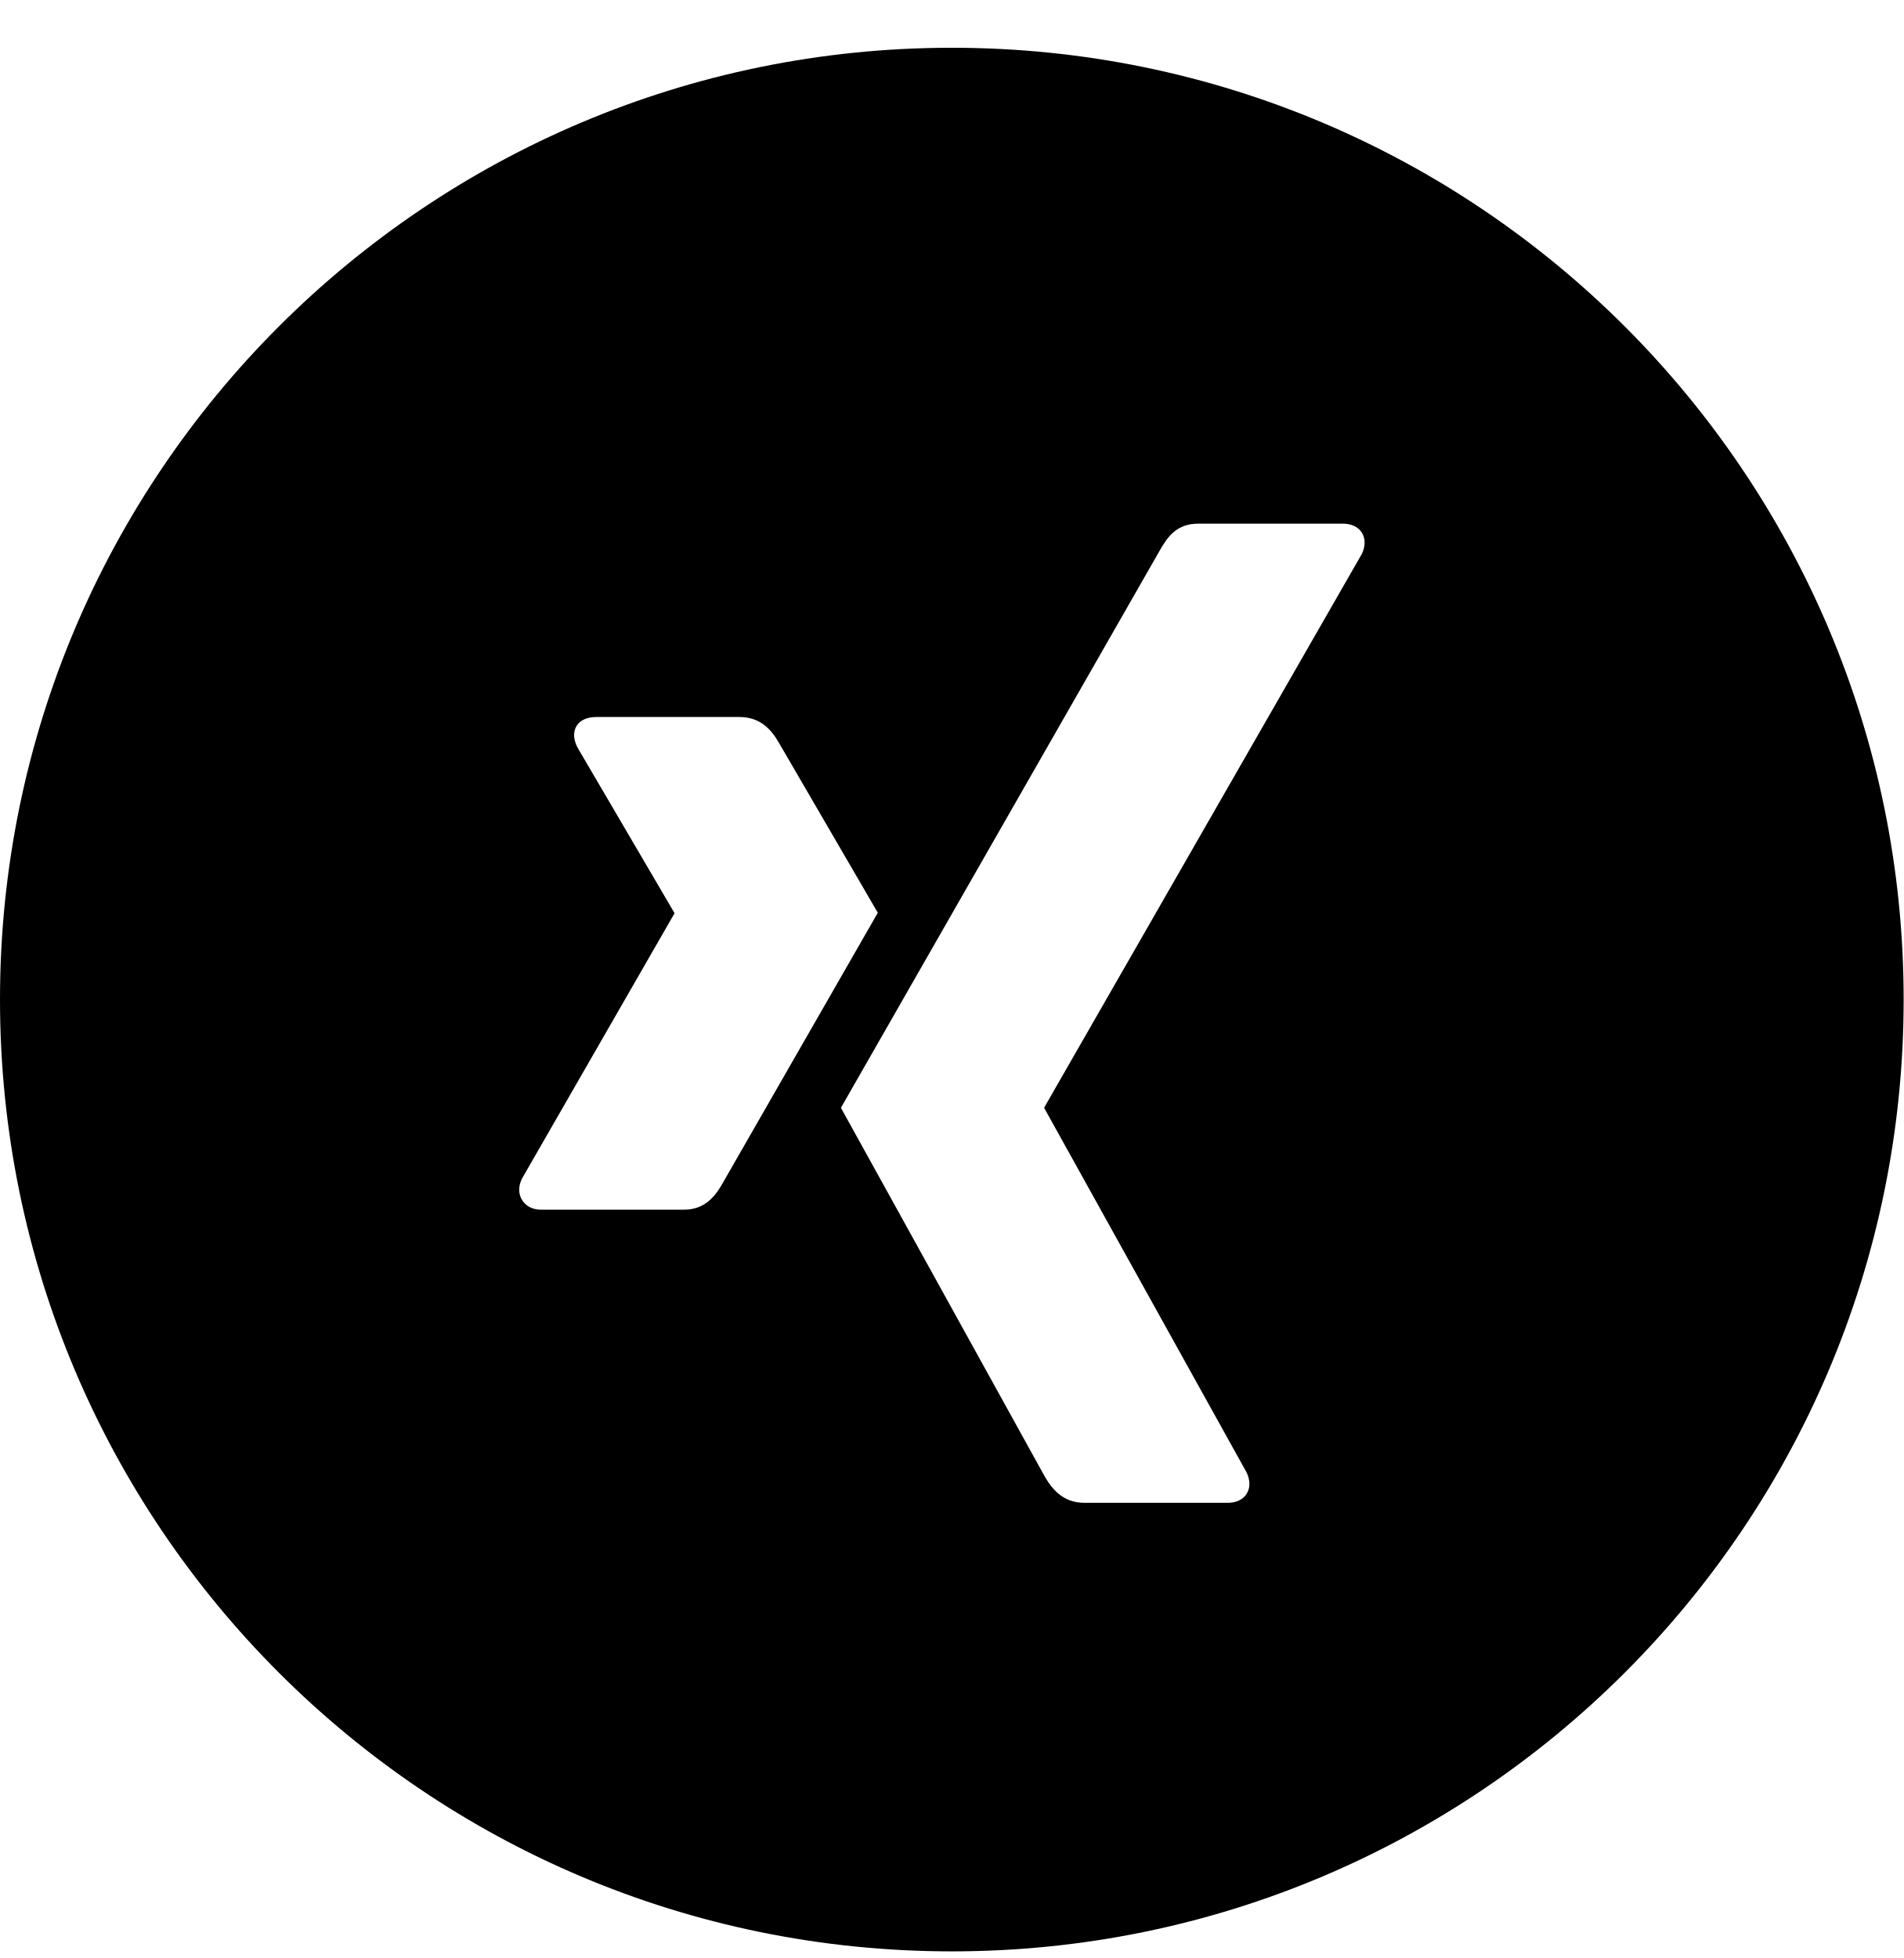
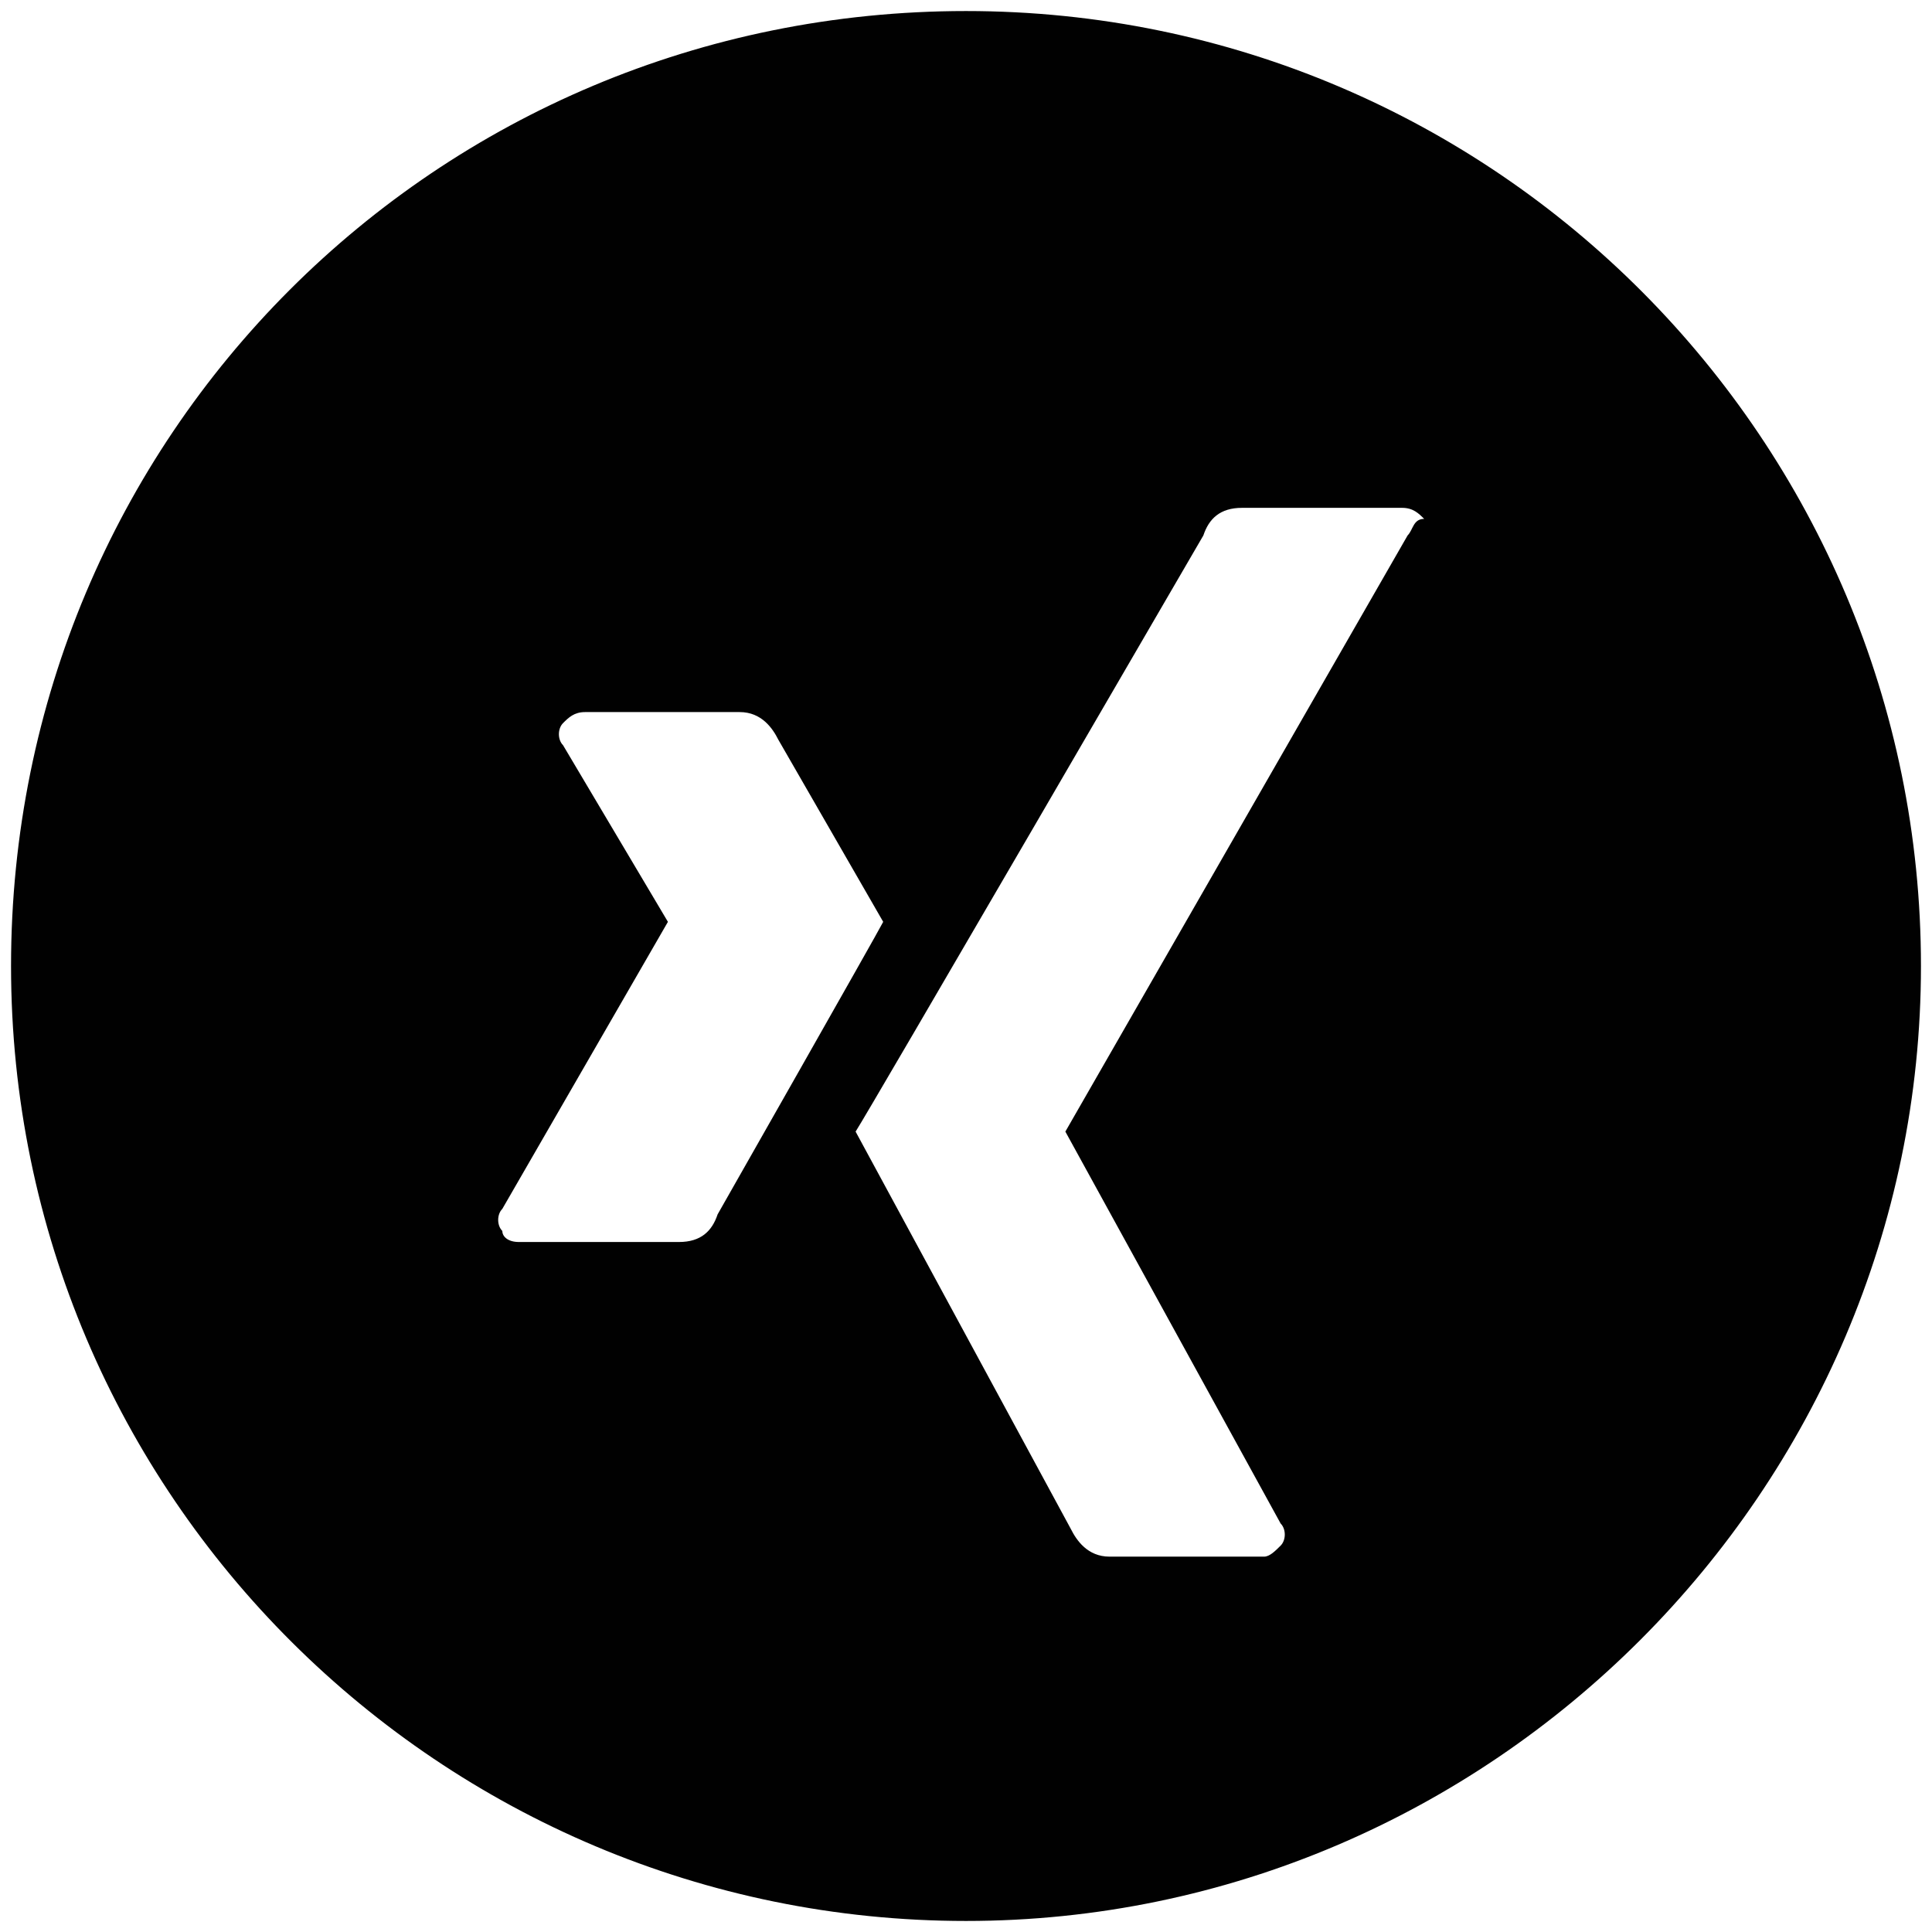
- <svg xmlns="http://www.w3.org/2000/svg" width="35px" height="36px" shape-rendering="geometricPrecision" viewBox="0 0 35 36" version="1.1">
-   <defs />
-   <g id="Page-1" stroke="none" stroke-width="1" fill="none" fill-rule="evenodd">
-     <g id="xing" fill="#000000">
-       <g id="Symbols">
-         <g id="header_normal_230">
-           <g id="Social">
-             <g id="Group" transform="translate(0, 0.878131)">
-               <g id="Xing">
-                 <path d="M17.5,0 C7.835,0 0,7.835 0,17.5 C0,27.165 7.835,35 17.5,35 C27.165,35 35,27.165 35,17.5 C35,7.835 27.165,0 17.5,0 Z M25.033,9.316 L19.201,19.481 C19.198,19.486 19.198,19.493 19.201,19.498 L22.915,26.186 C22.988,26.33 22.99,26.477 22.92,26.588 C22.853,26.694 22.729,26.753 22.57,26.753 L19.939,26.753 C19.536,26.753 19.334,26.489 19.203,26.259 C19.203,26.259 15.47,19.508 15.461,19.49 C15.647,19.164 21.322,9.245 21.322,9.245 C21.464,8.995 21.634,8.75 22.028,8.75 L24.689,8.75 C24.847,8.75 24.972,8.809 25.039,8.916 C25.108,9.027 25.106,9.173 25.034,9.316 L25.033,9.316 Z M12.577,21.363 L9.943,21.363 C9.784,21.363 9.666,21.293 9.599,21.186 C9.53,21.076 9.526,20.931 9.599,20.788 L12.398,15.92 C12.401,15.914 12.401,15.911 12.398,15.905 L10.617,12.865 C10.543,12.721 10.532,12.578 10.602,12.467 C10.669,12.359 10.802,12.305 10.961,12.305 L13.595,12.305 C13.999,12.305 14.197,12.561 14.328,12.791 C14.328,12.791 16.128,15.887 16.139,15.904 C16.032,16.089 13.295,20.861 13.295,20.861 C13.161,21.101 12.971,21.363 12.577,21.363 L12.577,21.363 Z" id="Combined-Shape" />
-               </g>
-             </g>
-           </g>
-         </g>
-       </g>
-     </g>
-   </g>
+ <svg xmlns="http://www.w3.org/2000/svg" version="1.1" id="Layer_1" x="0px" y="0px" viewBox="0 0 35 35" style="enable-background:new 0 0 35 35;" xml:space="preserve" width="35px" height="35px">
+   <style type="text/css">
+ 	.st0{fill:#010101;}
+ </style>
+   <path class="st0" d="M17.5,0.2C7.9,0.2,0.2,7.9,0.2,17.5s7.8,17.3,17.3,17.3s17.3-7.8,17.3-17.3S27.1,0.2,17.5,0.2z M12.3,22.5H9.4  c-0.2,0-0.3-0.1-0.3-0.2C9,22.2,9,22,9.1,21.9l3-5.2l-1.9-3.2c-0.1-0.1-0.1-0.3,0-0.4c0.1-0.1,0.2-0.2,0.4-0.2h2.8  c0.4,0,0.6,0.3,0.7,0.5l1.9,3.3c-0.1,0.2-3,5.3-3,5.3C12.9,22.3,12.7,22.5,12.3,22.5z M25.5,9.7l-6.2,10.8l3.9,7.1  c0.1,0.1,0.1,0.3,0,0.4c-0.1,0.1-0.2,0.2-0.3,0.2h-2.8c-0.4,0-0.6-0.3-0.7-0.5l-3.9-7.2c0.2-0.3,6.3-10.8,6.3-10.8  c0.1-0.3,0.3-0.5,0.7-0.5h2.9c0.2,0,0.3,0.1,0.4,0.2C25.6,9.4,25.6,9.6,25.5,9.7z" />
</svg>
